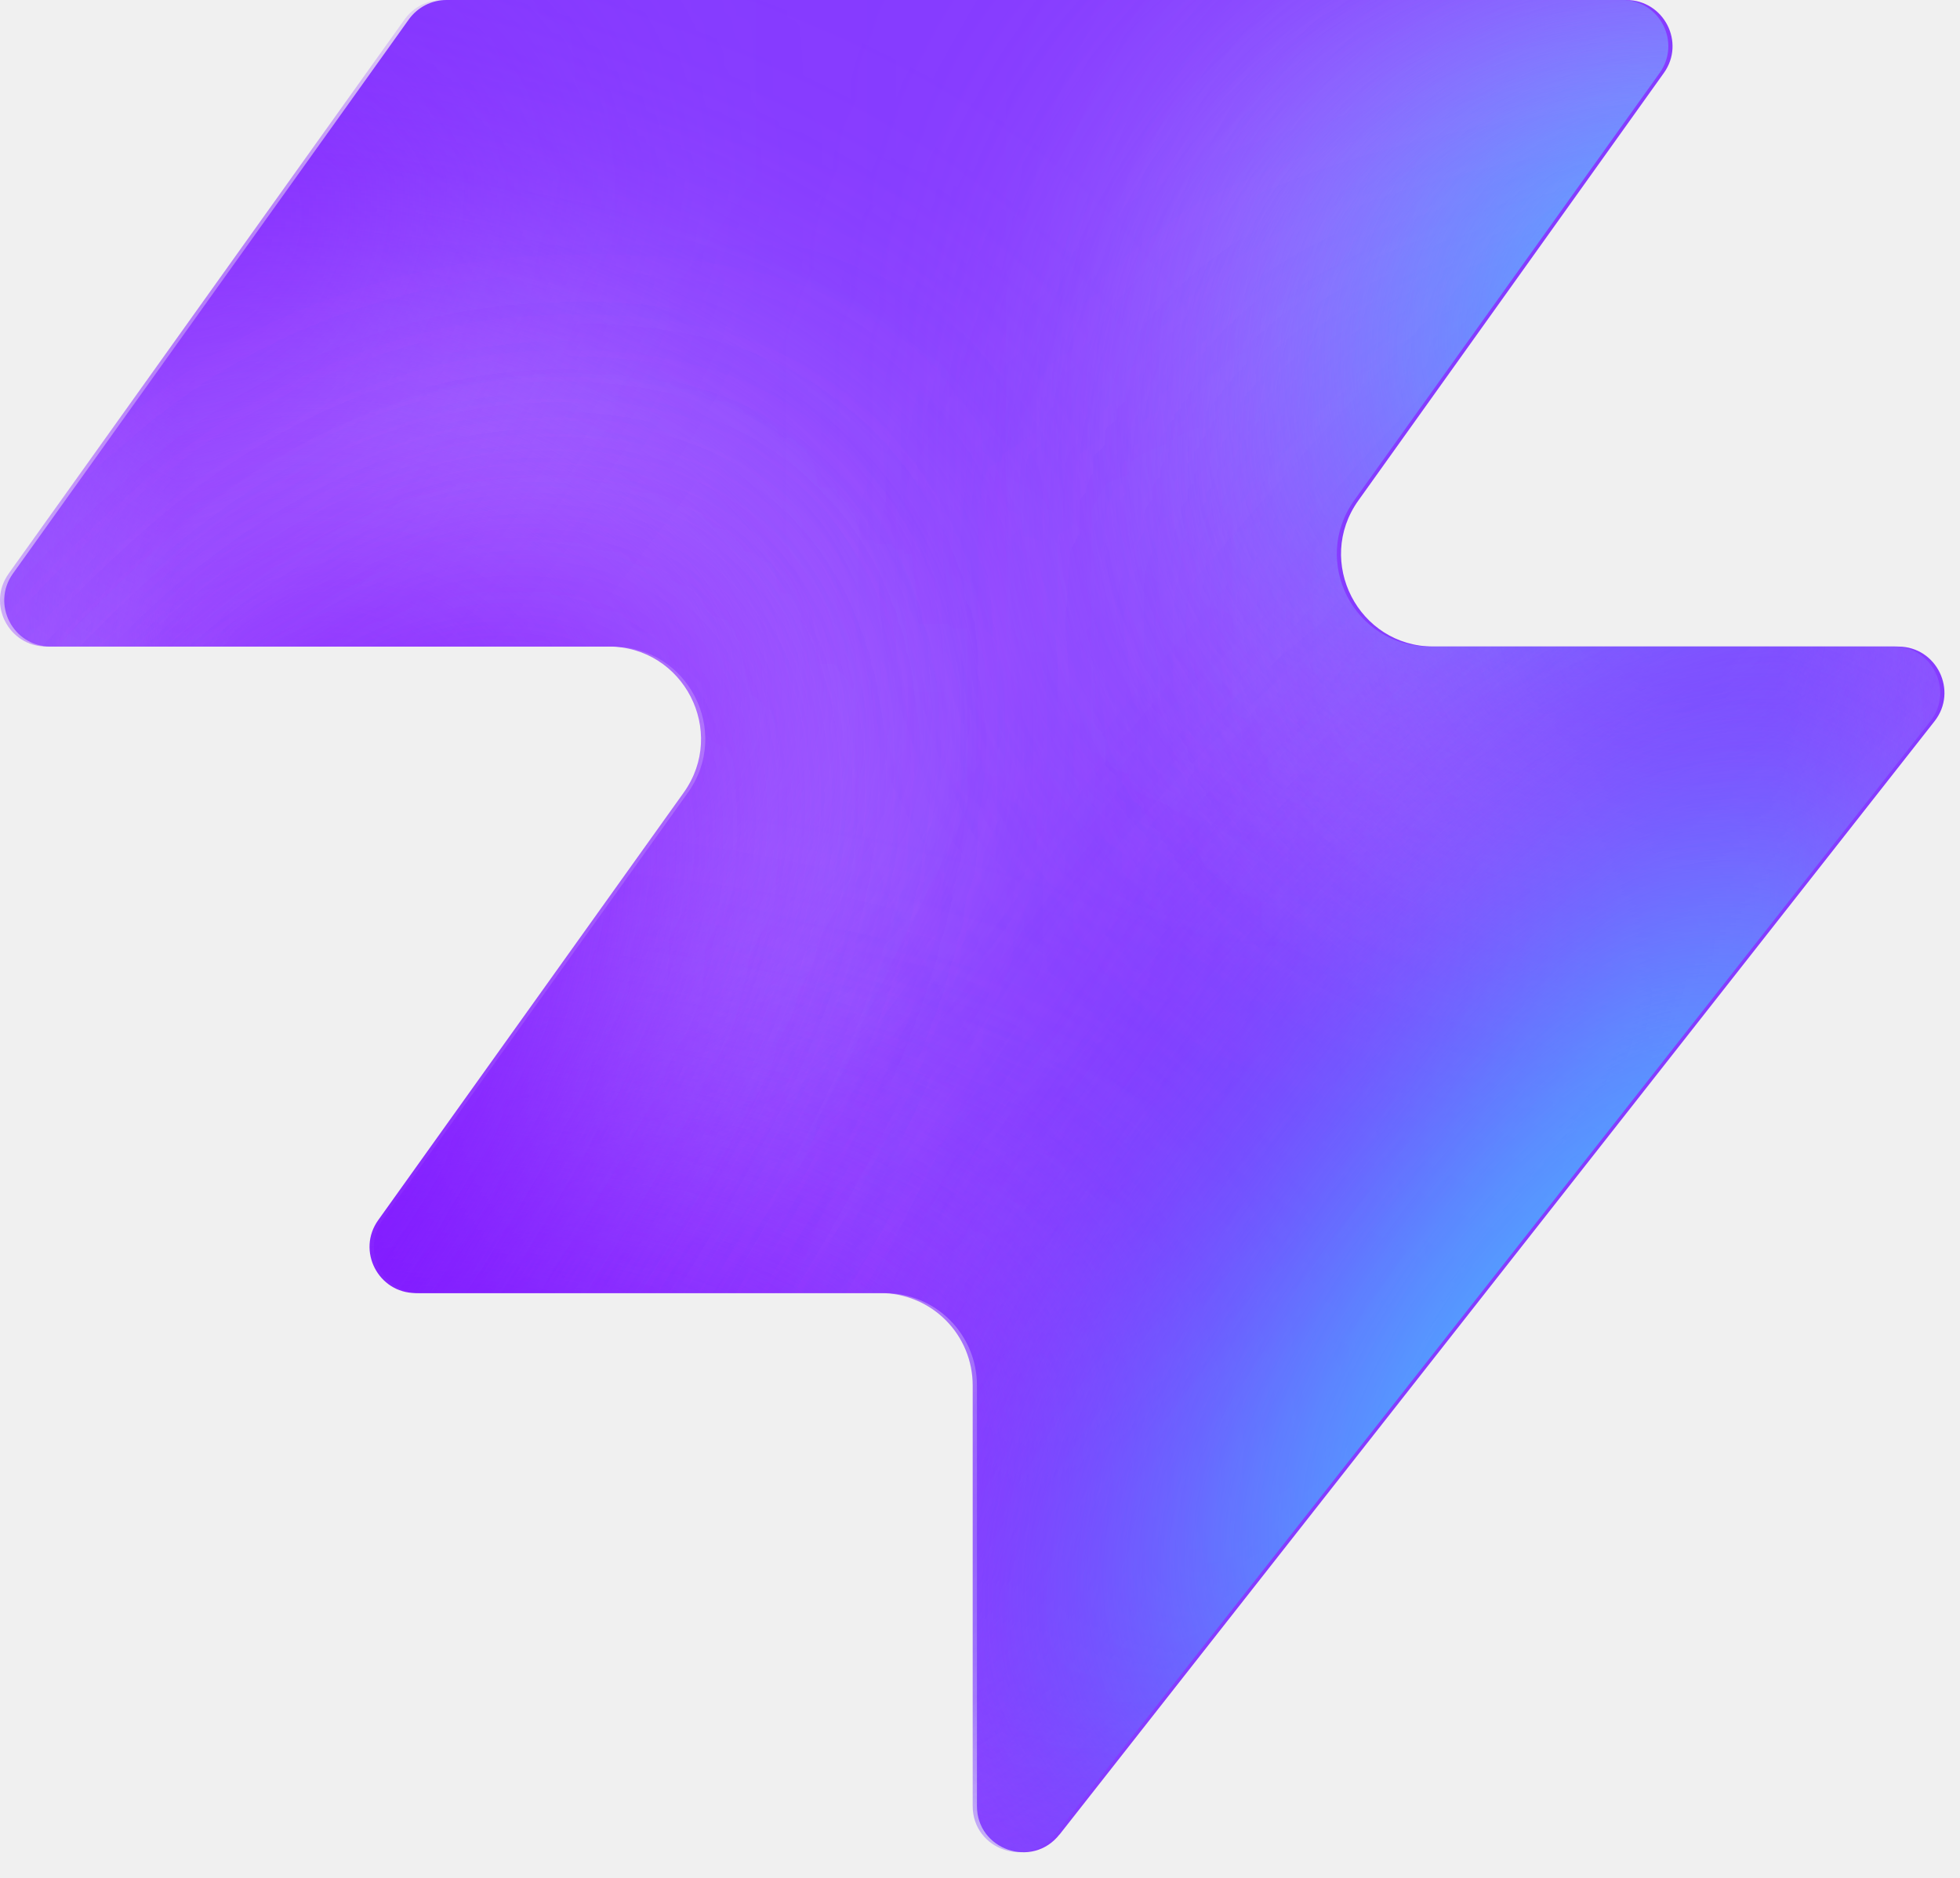
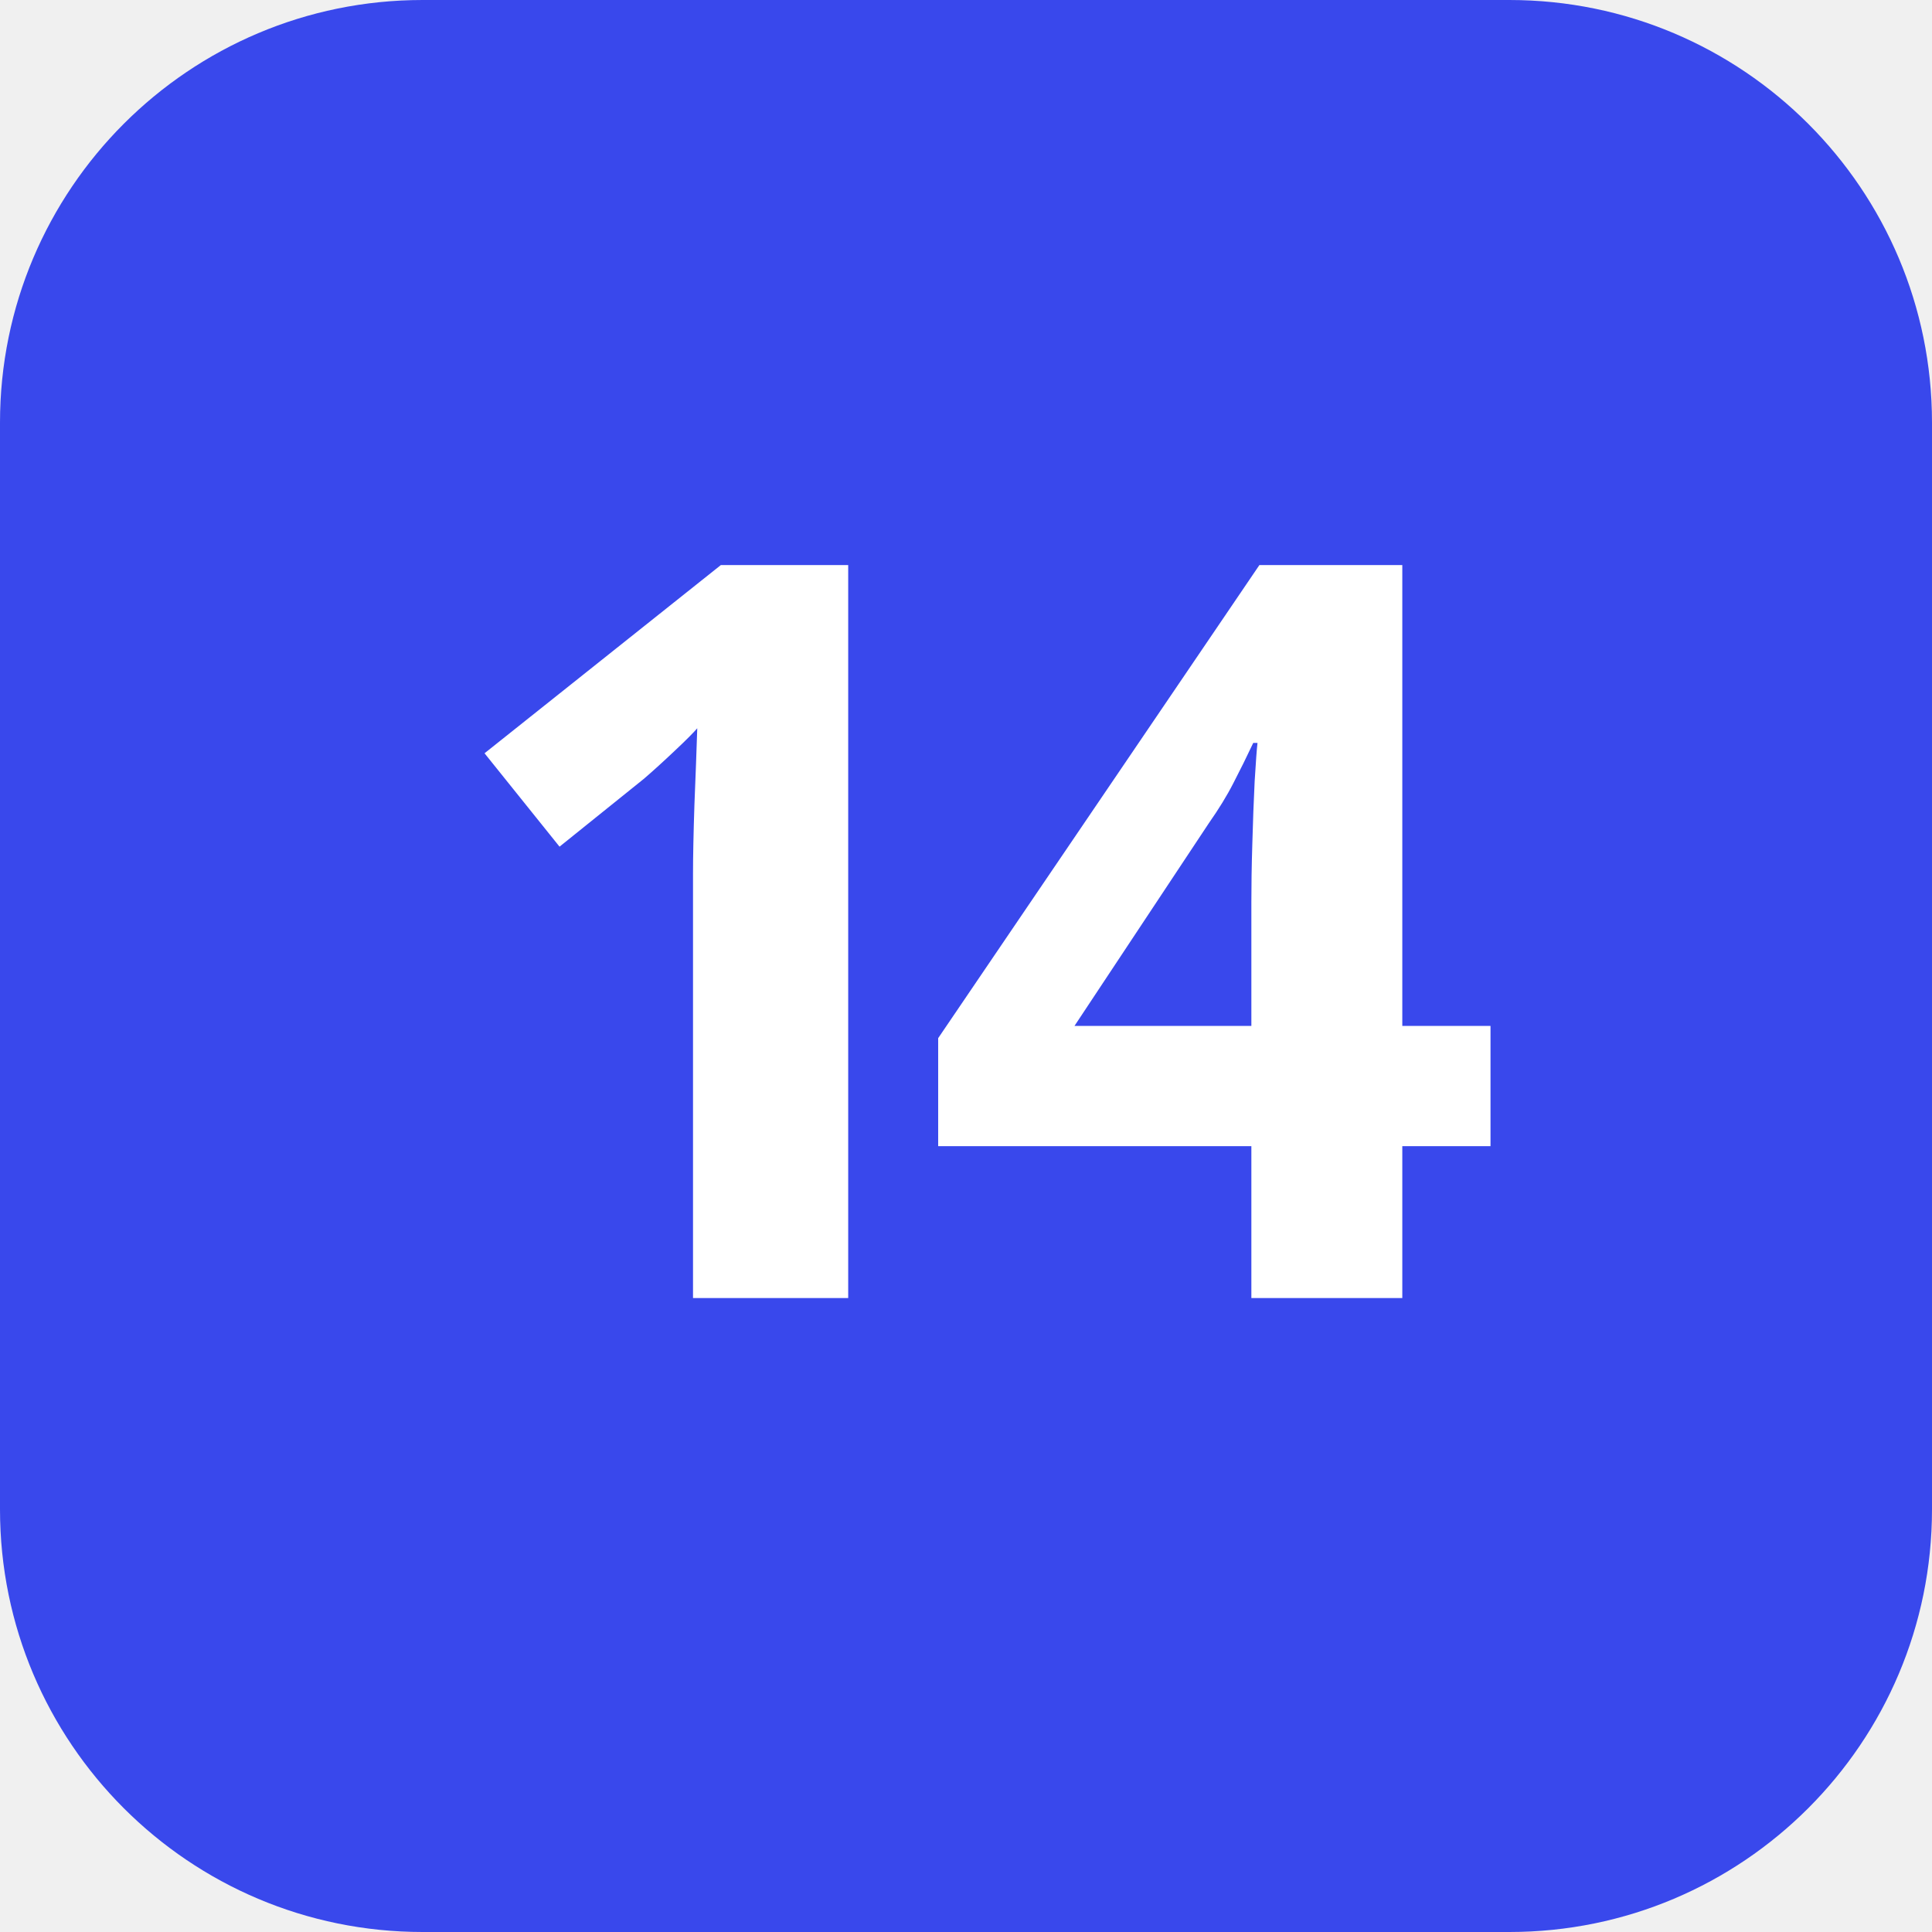
- <svg xmlns="http://www.w3.org/2000/svg" width="48" height="46" fill="none" viewBox="0 0 48 46">
-   <path fill="#863bff" d="M25.946 44.938c-.664.845-2.021.375-2.021-.698V33.937a2.26 2.26 0 0 0-2.262-2.262H10.287c-.92 0-1.456-1.04-.92-1.788l7.48-10.471c1.07-1.497 0-3.578-1.842-3.578H1.237c-.92 0-1.456-1.04-.92-1.788L10.013.474c.214-.297.556-.474.92-.474h28.894c.92 0 1.456 1.04.92 1.788l-7.48 10.471c-1.07 1.498 0 3.579 1.842 3.579h11.377c.943 0 1.473 1.088.89 1.83L25.947 44.94z" style="fill:#863bff;fill:color(display-p3 .525 .23 1);fill-opacity:1" />
-   <mask id="a" width="48" height="46" x="0" y="0" maskUnits="userSpaceOnUse" style="mask-type:alpha">
-     <path fill="#000" d="M25.842 44.938c-.664.844-2.021.375-2.021-.698V33.937a2.26 2.26 0 0 0-2.262-2.262H10.183c-.92 0-1.456-1.04-.92-1.788l7.48-10.471c1.07-1.498 0-3.579-1.842-3.579H1.133c-.92 0-1.456-1.04-.92-1.787L9.91.473c.214-.297.556-.474.92-.474h28.894c.92 0 1.456 1.04.92 1.788l-7.48 10.471c-1.07 1.498 0 3.578 1.842 3.578h11.377c.943 0 1.473 1.088.89 1.832L25.843 44.94z" style="fill:#000;fill-opacity:1" />
-   </mask>
-   <g mask="url(#a)">
-     <g filter="url(#b)">
-       <ellipse cx="5.508" cy="14.704" fill="#ede6ff" rx="5.508" ry="14.704" style="fill:#ede6ff;fill:color(display-p3 .927 .903 1);fill-opacity:1" transform="matrix(.00324 1 1 -.00324 -4.47 31.516)" />
-     </g>
-     <g filter="url(#c)">
-       <ellipse cx="10.399" cy="29.851" fill="#ede6ff" rx="10.399" ry="29.851" style="fill:#ede6ff;fill:color(display-p3 .927 .903 1);fill-opacity:1" transform="matrix(.00324 1 1 -.00324 -39.328 7.883)" />
-     </g>
-     <g filter="url(#d)">
-       <ellipse cx="5.508" cy="30.487" fill="#7e14ff" rx="5.508" ry="30.487" style="fill:#7e14ff;fill:color(display-p3 .492 .077 1);fill-opacity:1" transform="rotate(89.814 -25.913 -14.639)scale(1 -1)" />
-     </g>
-     <g filter="url(#e)">
-       <ellipse cx="5.508" cy="30.599" fill="#7e14ff" rx="5.508" ry="30.599" style="fill:#7e14ff;fill:color(display-p3 .492 .077 1);fill-opacity:1" transform="rotate(89.814 -32.644 -3.334)scale(1 -1)" />
-     </g>
-     <g filter="url(#f)">
-       <ellipse cx="5.508" cy="30.599" fill="#7e14ff" rx="5.508" ry="30.599" style="fill:#7e14ff;fill:color(display-p3 .492 .077 1);fill-opacity:1" transform="matrix(.00324 1 1 -.00324 -34.34 30.47)" />
-     </g>
-     <g filter="url(#g)">
-       <ellipse cx="14.072" cy="22.078" fill="#ede6ff" rx="14.072" ry="22.078" style="fill:#ede6ff;fill:color(display-p3 .927 .903 1);fill-opacity:1" transform="rotate(93.35 24.506 48.493)scale(-1 1)" />
-     </g>
-     <g filter="url(#h)">
-       <ellipse cx="3.47" cy="21.501" fill="#7e14ff" rx="3.47" ry="21.501" style="fill:#7e14ff;fill:color(display-p3 .492 .077 1);fill-opacity:1" transform="rotate(89.009 28.708 47.59)scale(-1 1)" />
-     </g>
-     <g filter="url(#i)">
-       <ellipse cx="3.47" cy="21.501" fill="#7e14ff" rx="3.47" ry="21.501" style="fill:#7e14ff;fill:color(display-p3 .492 .077 1);fill-opacity:1" transform="rotate(89.009 28.708 47.59)scale(-1 1)" />
-     </g>
-     <g filter="url(#j)">
-       <ellipse cx=".387" cy="8.972" fill="#7e14ff" rx="4.407" ry="29.108" style="fill:#7e14ff;fill:color(display-p3 .492 .077 1);fill-opacity:1" transform="rotate(39.51 .387 8.972)" />
-     </g>
-     <g filter="url(#k)">
-       <ellipse cx="47.523" cy="-6.092" fill="#7e14ff" rx="4.407" ry="29.108" style="fill:#7e14ff;fill:color(display-p3 .492 .077 1);fill-opacity:1" transform="rotate(37.892 47.523 -6.092)" />
-     </g>
-     <g filter="url(#l)">
-       <ellipse cx="41.412" cy="6.333" fill="#47bfff" rx="5.971" ry="9.665" style="fill:#47bfff;fill:color(display-p3 .28 .748 1);fill-opacity:1" transform="rotate(37.892 41.412 6.333)" />
-     </g>
-     <g filter="url(#m)">
-       <ellipse cx="-1.879" cy="38.332" fill="#7e14ff" rx="4.407" ry="29.108" style="fill:#7e14ff;fill:color(display-p3 .492 .077 1);fill-opacity:1" transform="rotate(37.892 -1.88 38.332)" />
-     </g>
-     <g filter="url(#n)">
-       <ellipse cx="-1.879" cy="38.332" fill="#7e14ff" rx="4.407" ry="29.108" style="fill:#7e14ff;fill:color(display-p3 .492 .077 1);fill-opacity:1" transform="rotate(37.892 -1.88 38.332)" />
-     </g>
-     <g filter="url(#o)">
-       <ellipse cx="35.651" cy="29.907" fill="#7e14ff" rx="4.407" ry="29.108" style="fill:#7e14ff;fill:color(display-p3 .492 .077 1);fill-opacity:1" transform="rotate(37.892 35.651 29.907)" />
-     </g>
-     <g filter="url(#p)">
-       <ellipse cx="38.418" cy="32.4" fill="#47bfff" rx="5.971" ry="15.297" style="fill:#47bfff;fill:color(display-p3 .28 .748 1);fill-opacity:1" transform="rotate(37.892 38.418 32.4)" />
-     </g>
-   </g>
-   <defs>
-     <filter id="b" width="60.045" height="41.654" x="-19.77" y="16.149" color-interpolation-filters="sRGB" filterUnits="userSpaceOnUse">
-       <feFlood flood-opacity="0" result="BackgroundImageFix" />
-       <feBlend in="SourceGraphic" in2="BackgroundImageFix" result="shape" />
-       <feGaussianBlur result="effect1_foregroundBlur_2002_17158" stdDeviation="7.659" />
-     </filter>
-     <filter id="c" width="90.34" height="51.437" x="-54.613" y="-7.533" color-interpolation-filters="sRGB" filterUnits="userSpaceOnUse">
-       <feFlood flood-opacity="0" result="BackgroundImageFix" />
-       <feBlend in="SourceGraphic" in2="BackgroundImageFix" result="shape" />
-       <feGaussianBlur result="effect1_foregroundBlur_2002_17158" stdDeviation="7.659" />
-     </filter>
-     <filter id="d" width="79.355" height="29.4" x="-49.64" y="2.03" color-interpolation-filters="sRGB" filterUnits="userSpaceOnUse">
-       <feFlood flood-opacity="0" result="BackgroundImageFix" />
-       <feBlend in="SourceGraphic" in2="BackgroundImageFix" result="shape" />
-       <feGaussianBlur result="effect1_foregroundBlur_2002_17158" stdDeviation="4.596" />
-     </filter>
-     <filter id="e" width="79.579" height="29.4" x="-45.045" y="20.029" color-interpolation-filters="sRGB" filterUnits="userSpaceOnUse">
-       <feFlood flood-opacity="0" result="BackgroundImageFix" />
-       <feBlend in="SourceGraphic" in2="BackgroundImageFix" result="shape" />
-       <feGaussianBlur result="effect1_foregroundBlur_2002_17158" stdDeviation="4.596" />
-     </filter>
-     <filter id="f" width="79.579" height="29.4" x="-43.513" y="21.178" color-interpolation-filters="sRGB" filterUnits="userSpaceOnUse">
-       <feFlood flood-opacity="0" result="BackgroundImageFix" />
-       <feBlend in="SourceGraphic" in2="BackgroundImageFix" result="shape" />
-       <feGaussianBlur result="effect1_foregroundBlur_2002_17158" stdDeviation="4.596" />
-     </filter>
-     <filter id="g" width="74.749" height="58.852" x="15.756" y="-17.901" color-interpolation-filters="sRGB" filterUnits="userSpaceOnUse">
-       <feFlood flood-opacity="0" result="BackgroundImageFix" />
-       <feBlend in="SourceGraphic" in2="BackgroundImageFix" result="shape" />
-       <feGaussianBlur result="effect1_foregroundBlur_2002_17158" stdDeviation="7.659" />
-     </filter>
-     <filter id="h" width="61.377" height="25.362" x="23.548" y="2.284" color-interpolation-filters="sRGB" filterUnits="userSpaceOnUse">
-       <feFlood flood-opacity="0" result="BackgroundImageFix" />
-       <feBlend in="SourceGraphic" in2="BackgroundImageFix" result="shape" />
-       <feGaussianBlur result="effect1_foregroundBlur_2002_17158" stdDeviation="4.596" />
-     </filter>
-     <filter id="i" width="61.377" height="25.362" x="23.548" y="2.284" color-interpolation-filters="sRGB" filterUnits="userSpaceOnUse">
-       <feFlood flood-opacity="0" result="BackgroundImageFix" />
-       <feBlend in="SourceGraphic" in2="BackgroundImageFix" result="shape" />
-       <feGaussianBlur result="effect1_foregroundBlur_2002_17158" stdDeviation="4.596" />
-     </filter>
-     <filter id="j" width="56.045" height="63.649" x="-27.636" y="-22.853" color-interpolation-filters="sRGB" filterUnits="userSpaceOnUse">
-       <feFlood flood-opacity="0" result="BackgroundImageFix" />
-       <feBlend in="SourceGraphic" in2="BackgroundImageFix" result="shape" />
-       <feGaussianBlur result="effect1_foregroundBlur_2002_17158" stdDeviation="4.596" />
-     </filter>
-     <filter id="k" width="54.814" height="64.646" x="20.116" y="-38.415" color-interpolation-filters="sRGB" filterUnits="userSpaceOnUse">
-       <feFlood flood-opacity="0" result="BackgroundImageFix" />
-       <feBlend in="SourceGraphic" in2="BackgroundImageFix" result="shape" />
-       <feGaussianBlur result="effect1_foregroundBlur_2002_17158" stdDeviation="4.596" />
-     </filter>
-     <filter id="l" width="33.541" height="35.313" x="24.641" y="-11.323" color-interpolation-filters="sRGB" filterUnits="userSpaceOnUse">
-       <feFlood flood-opacity="0" result="BackgroundImageFix" />
-       <feBlend in="SourceGraphic" in2="BackgroundImageFix" result="shape" />
-       <feGaussianBlur result="effect1_foregroundBlur_2002_17158" stdDeviation="4.596" />
-     </filter>
-     <filter id="m" width="54.814" height="64.646" x="-29.286" y="6.009" color-interpolation-filters="sRGB" filterUnits="userSpaceOnUse">
-       <feFlood flood-opacity="0" result="BackgroundImageFix" />
-       <feBlend in="SourceGraphic" in2="BackgroundImageFix" result="shape" />
-       <feGaussianBlur result="effect1_foregroundBlur_2002_17158" stdDeviation="4.596" />
-     </filter>
-     <filter id="n" width="54.814" height="64.646" x="-29.286" y="6.009" color-interpolation-filters="sRGB" filterUnits="userSpaceOnUse">
-       <feFlood flood-opacity="0" result="BackgroundImageFix" />
-       <feBlend in="SourceGraphic" in2="BackgroundImageFix" result="shape" />
-       <feGaussianBlur result="effect1_foregroundBlur_2002_17158" stdDeviation="4.596" />
-     </filter>
-     <filter id="o" width="54.814" height="64.646" x="8.244" y="-2.416" color-interpolation-filters="sRGB" filterUnits="userSpaceOnUse">
-       <feFlood flood-opacity="0" result="BackgroundImageFix" />
-       <feBlend in="SourceGraphic" in2="BackgroundImageFix" result="shape" />
-       <feGaussianBlur result="effect1_foregroundBlur_2002_17158" stdDeviation="4.596" />
-     </filter>
-     <filter id="p" width="39.409" height="43.623" x="18.713" y="10.588" color-interpolation-filters="sRGB" filterUnits="userSpaceOnUse">
-       <feFlood flood-opacity="0" result="BackgroundImageFix" />
-       <feBlend in="SourceGraphic" in2="BackgroundImageFix" result="shape" />
-       <feGaussianBlur result="effect1_foregroundBlur_2002_17158" stdDeviation="4.596" />
-     </filter>
-   </defs>
+ <svg xmlns="http://www.w3.org/2000/svg" viewBox="0 0 64 64">
+   <rect width="64" height="64" rx="14" fill="#3948ec" />
+   <text x="32" y="43" fill="#fff" font-family="system-ui, sans-serif" font-size="34" font-weight="700" letter-spacing="-3" text-anchor="middle">14</text>
</svg>
